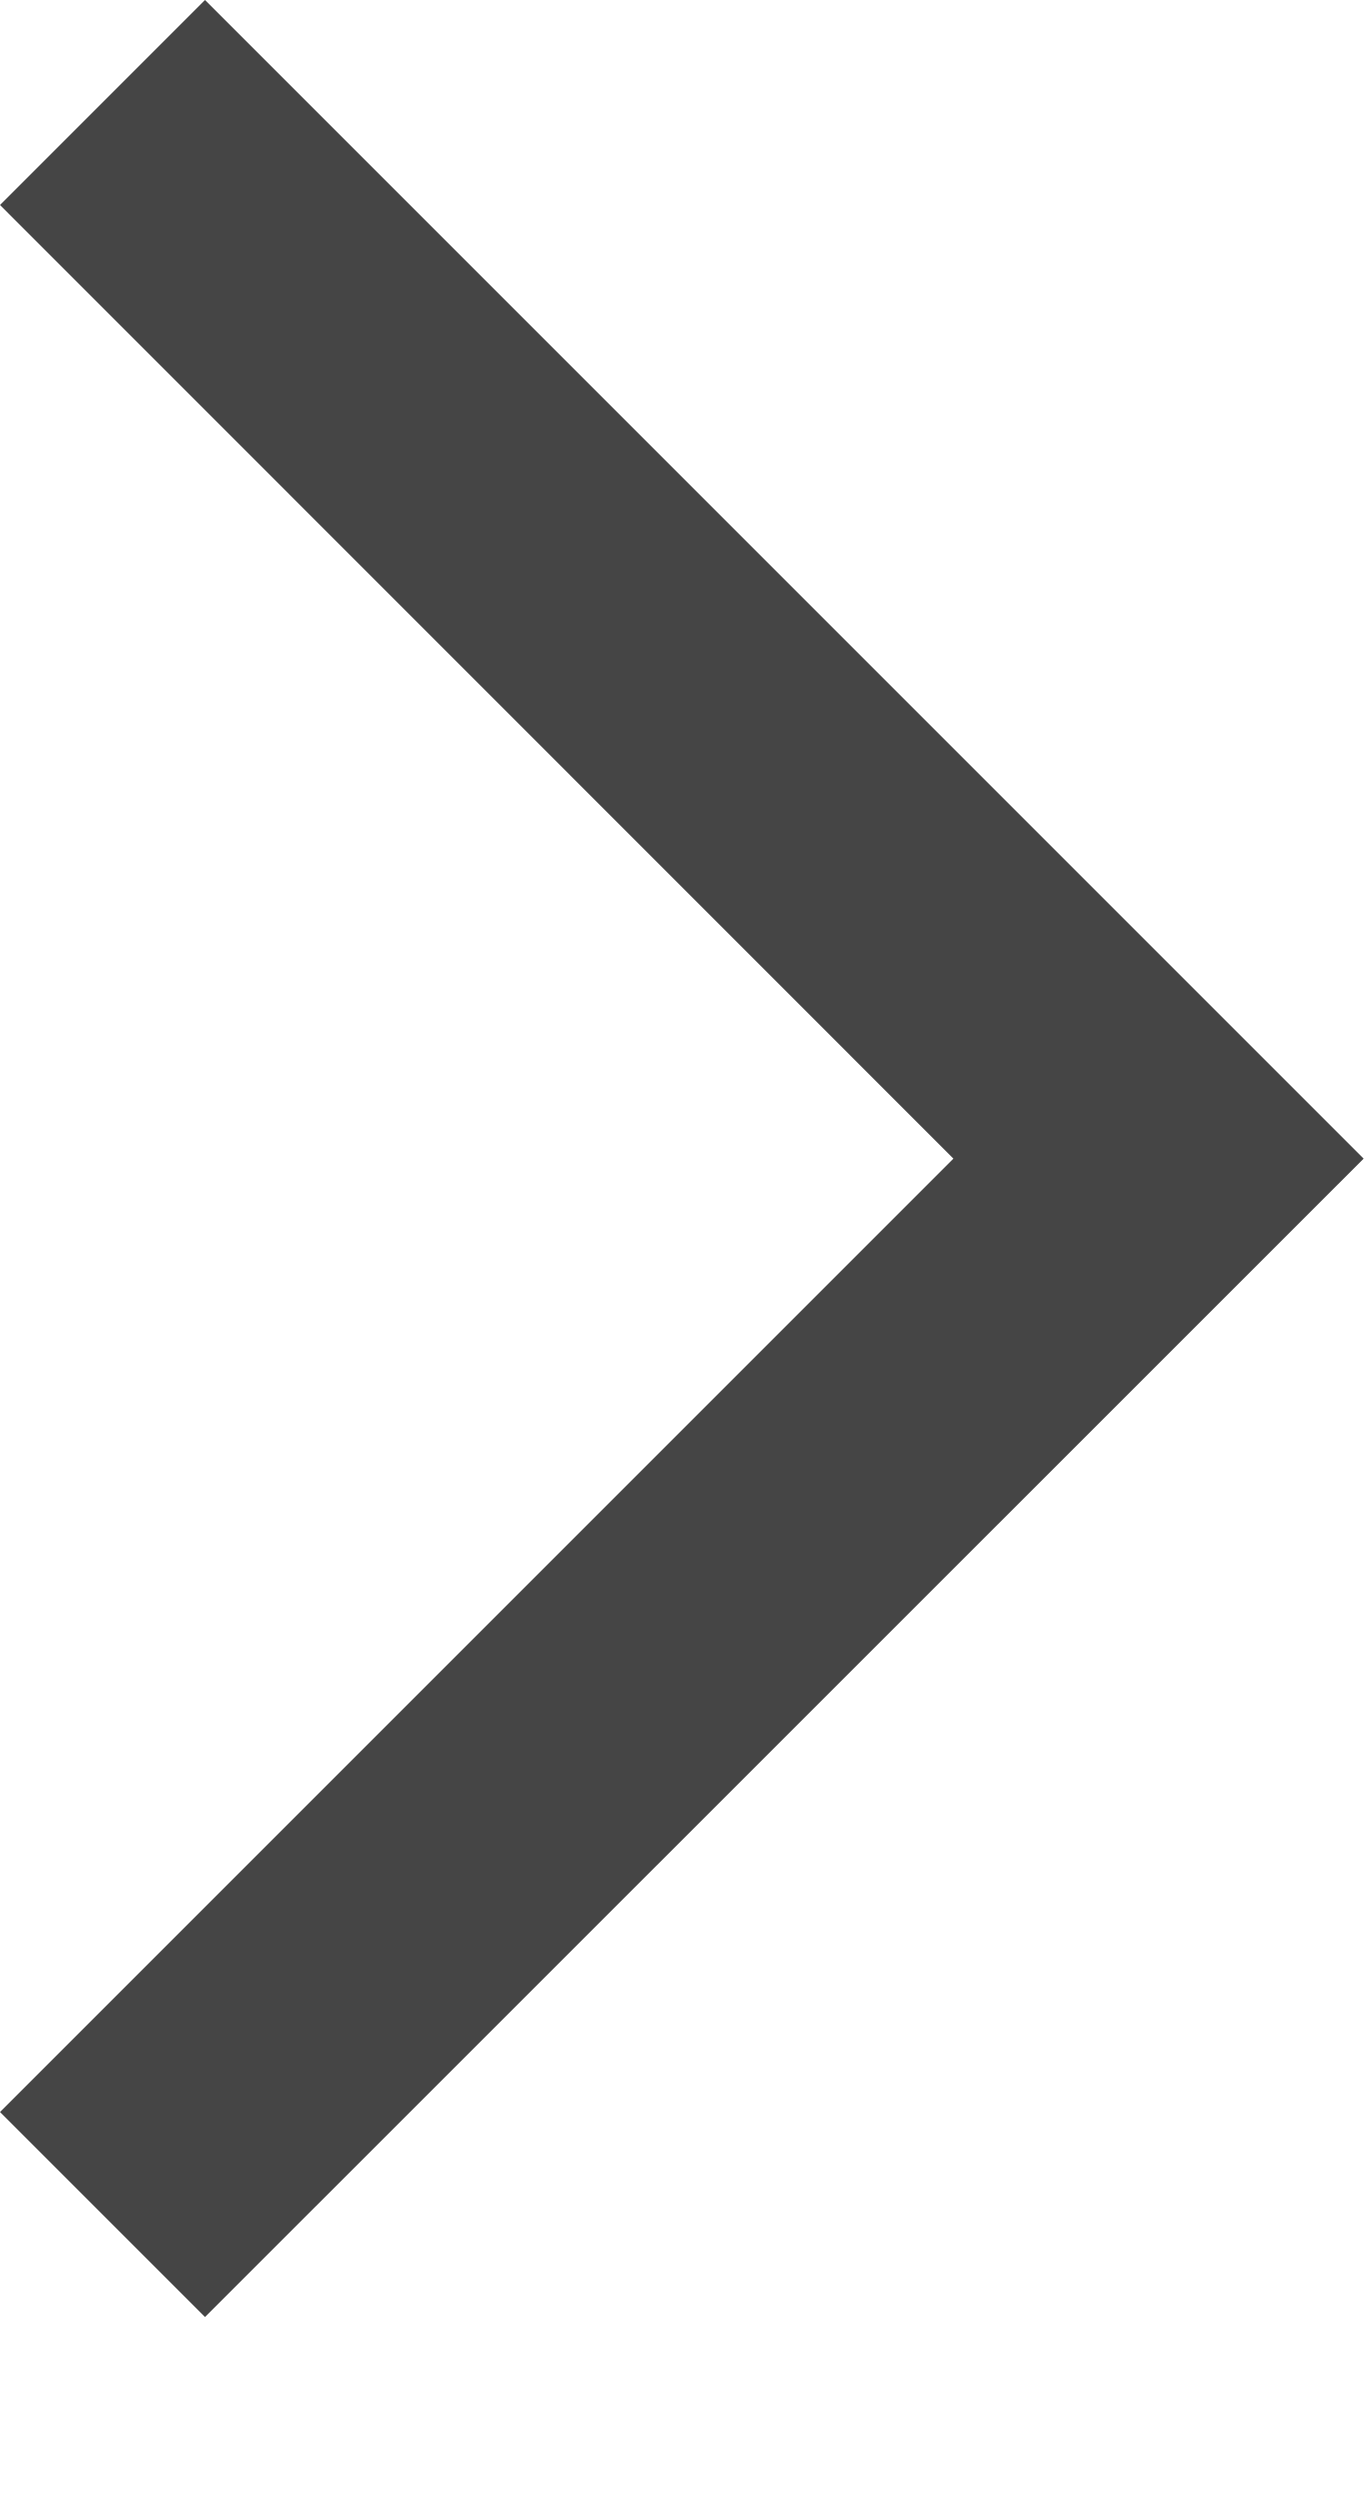
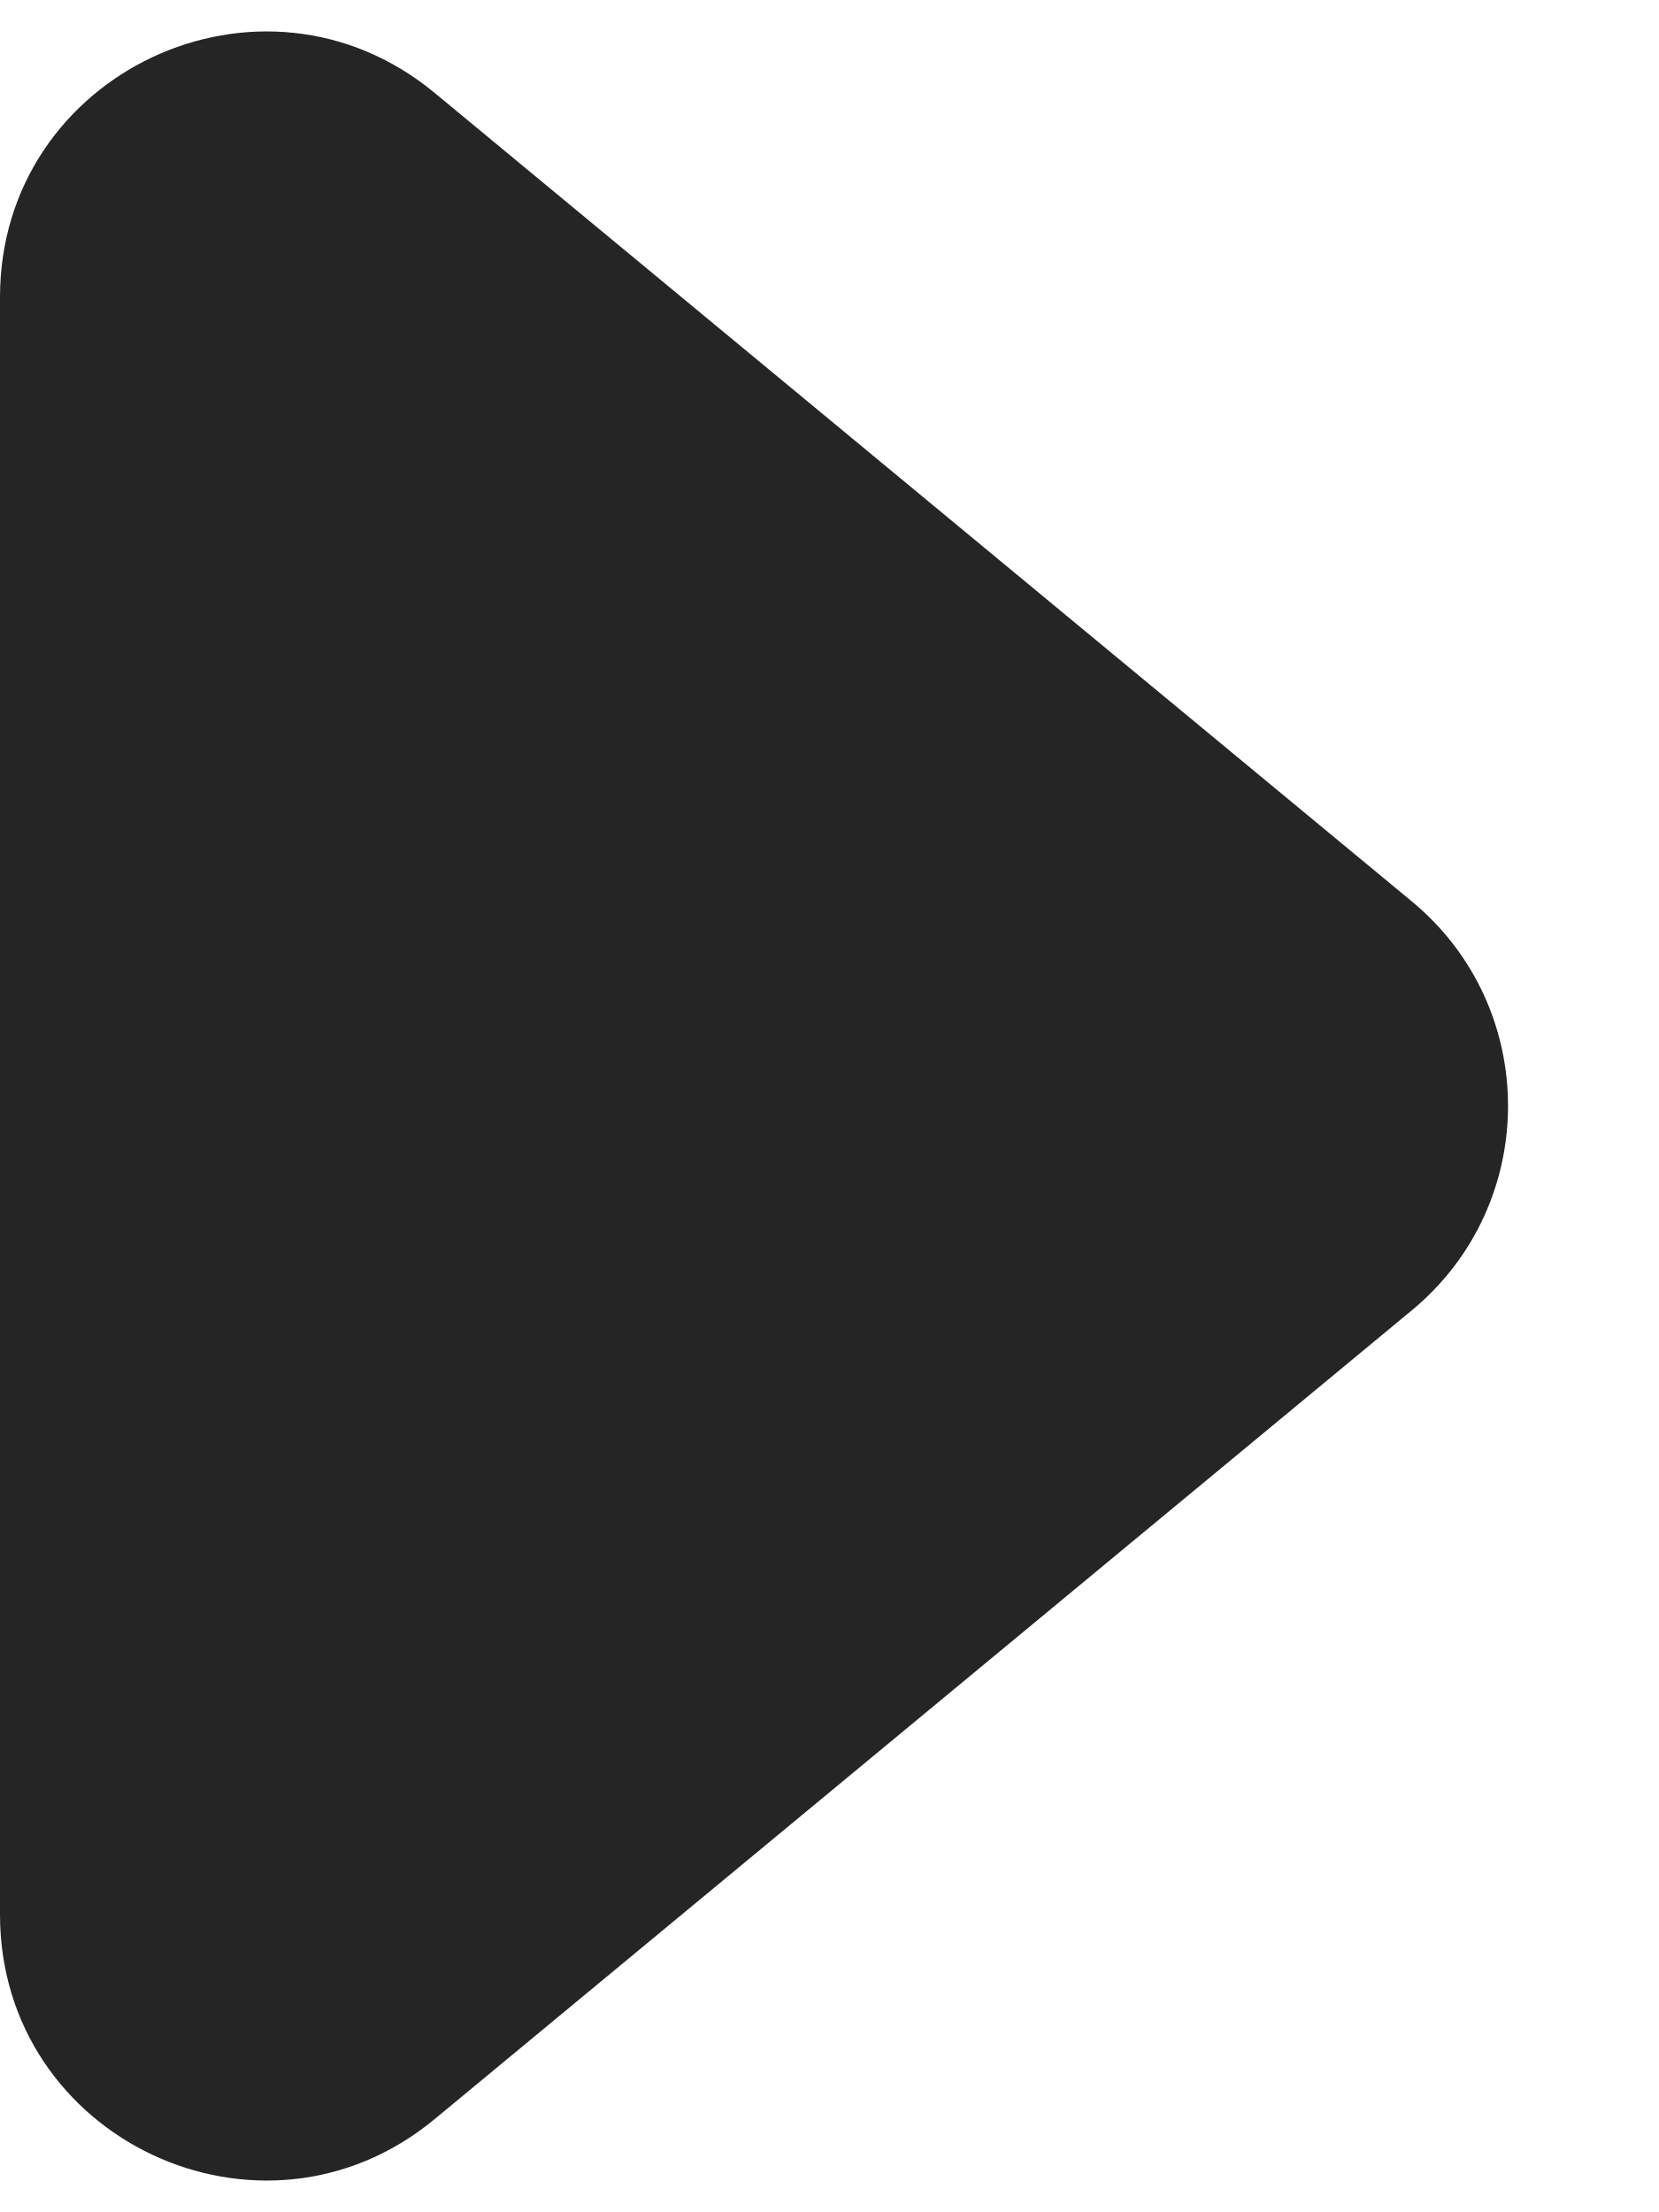
- <svg xmlns="http://www.w3.org/2000/svg" width="6" height="11" viewBox="0 0 6 11" fill="none">
-   <path id="Vector" d="M7.8881e-08 9.293L0.902 10.195L6 5.098L0.902 -9.96278e-05L8.1243e-07 0.902L4.195 5.098L7.8881e-08 9.293Z" fill="#454545" />
+ <svg xmlns="http://www.w3.org/2000/svg" width="6" height="8" viewBox="0 0 6 8" fill="none">
+   <path id="Vector" d="M0 6.924C0 7.737 0.946 8.182 1.572 7.664L5.106 4.739C5.57 4.355 5.57 3.644 5.106 3.26L1.572 0.336C0.946 -0.182 0 0.263 0 1.075L0 6.924Z" fill="#252525" />
</svg>
